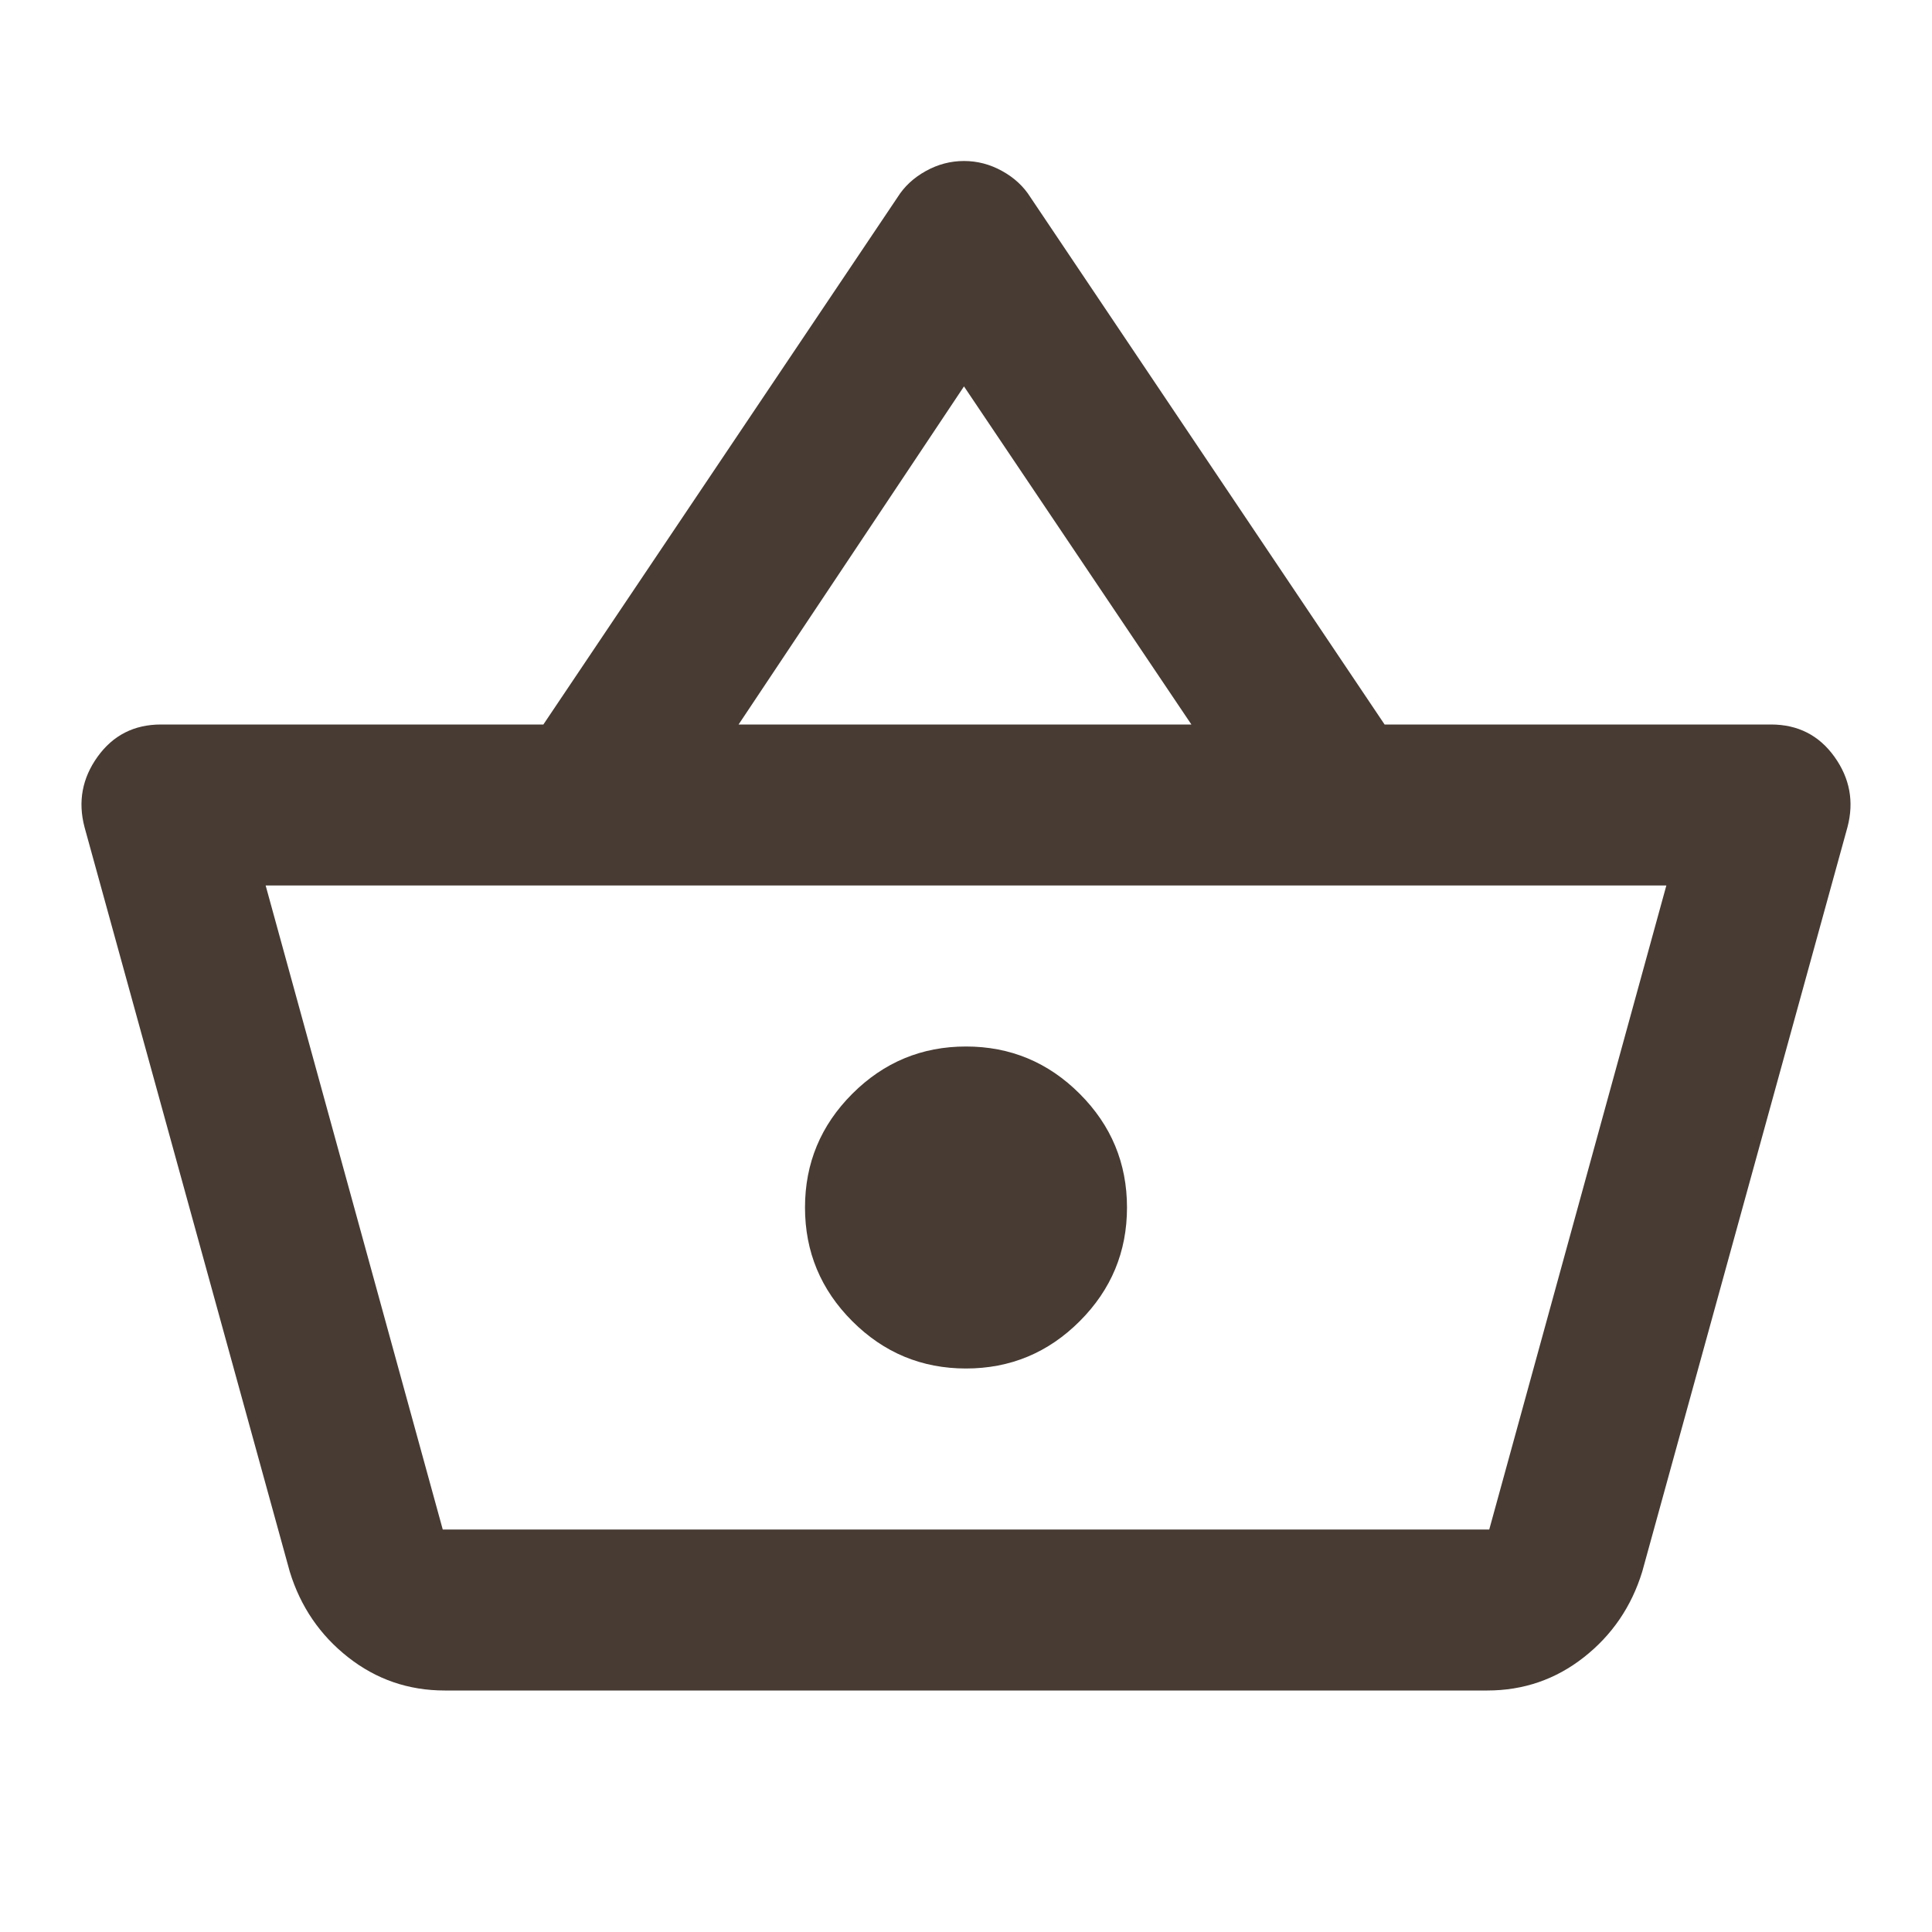
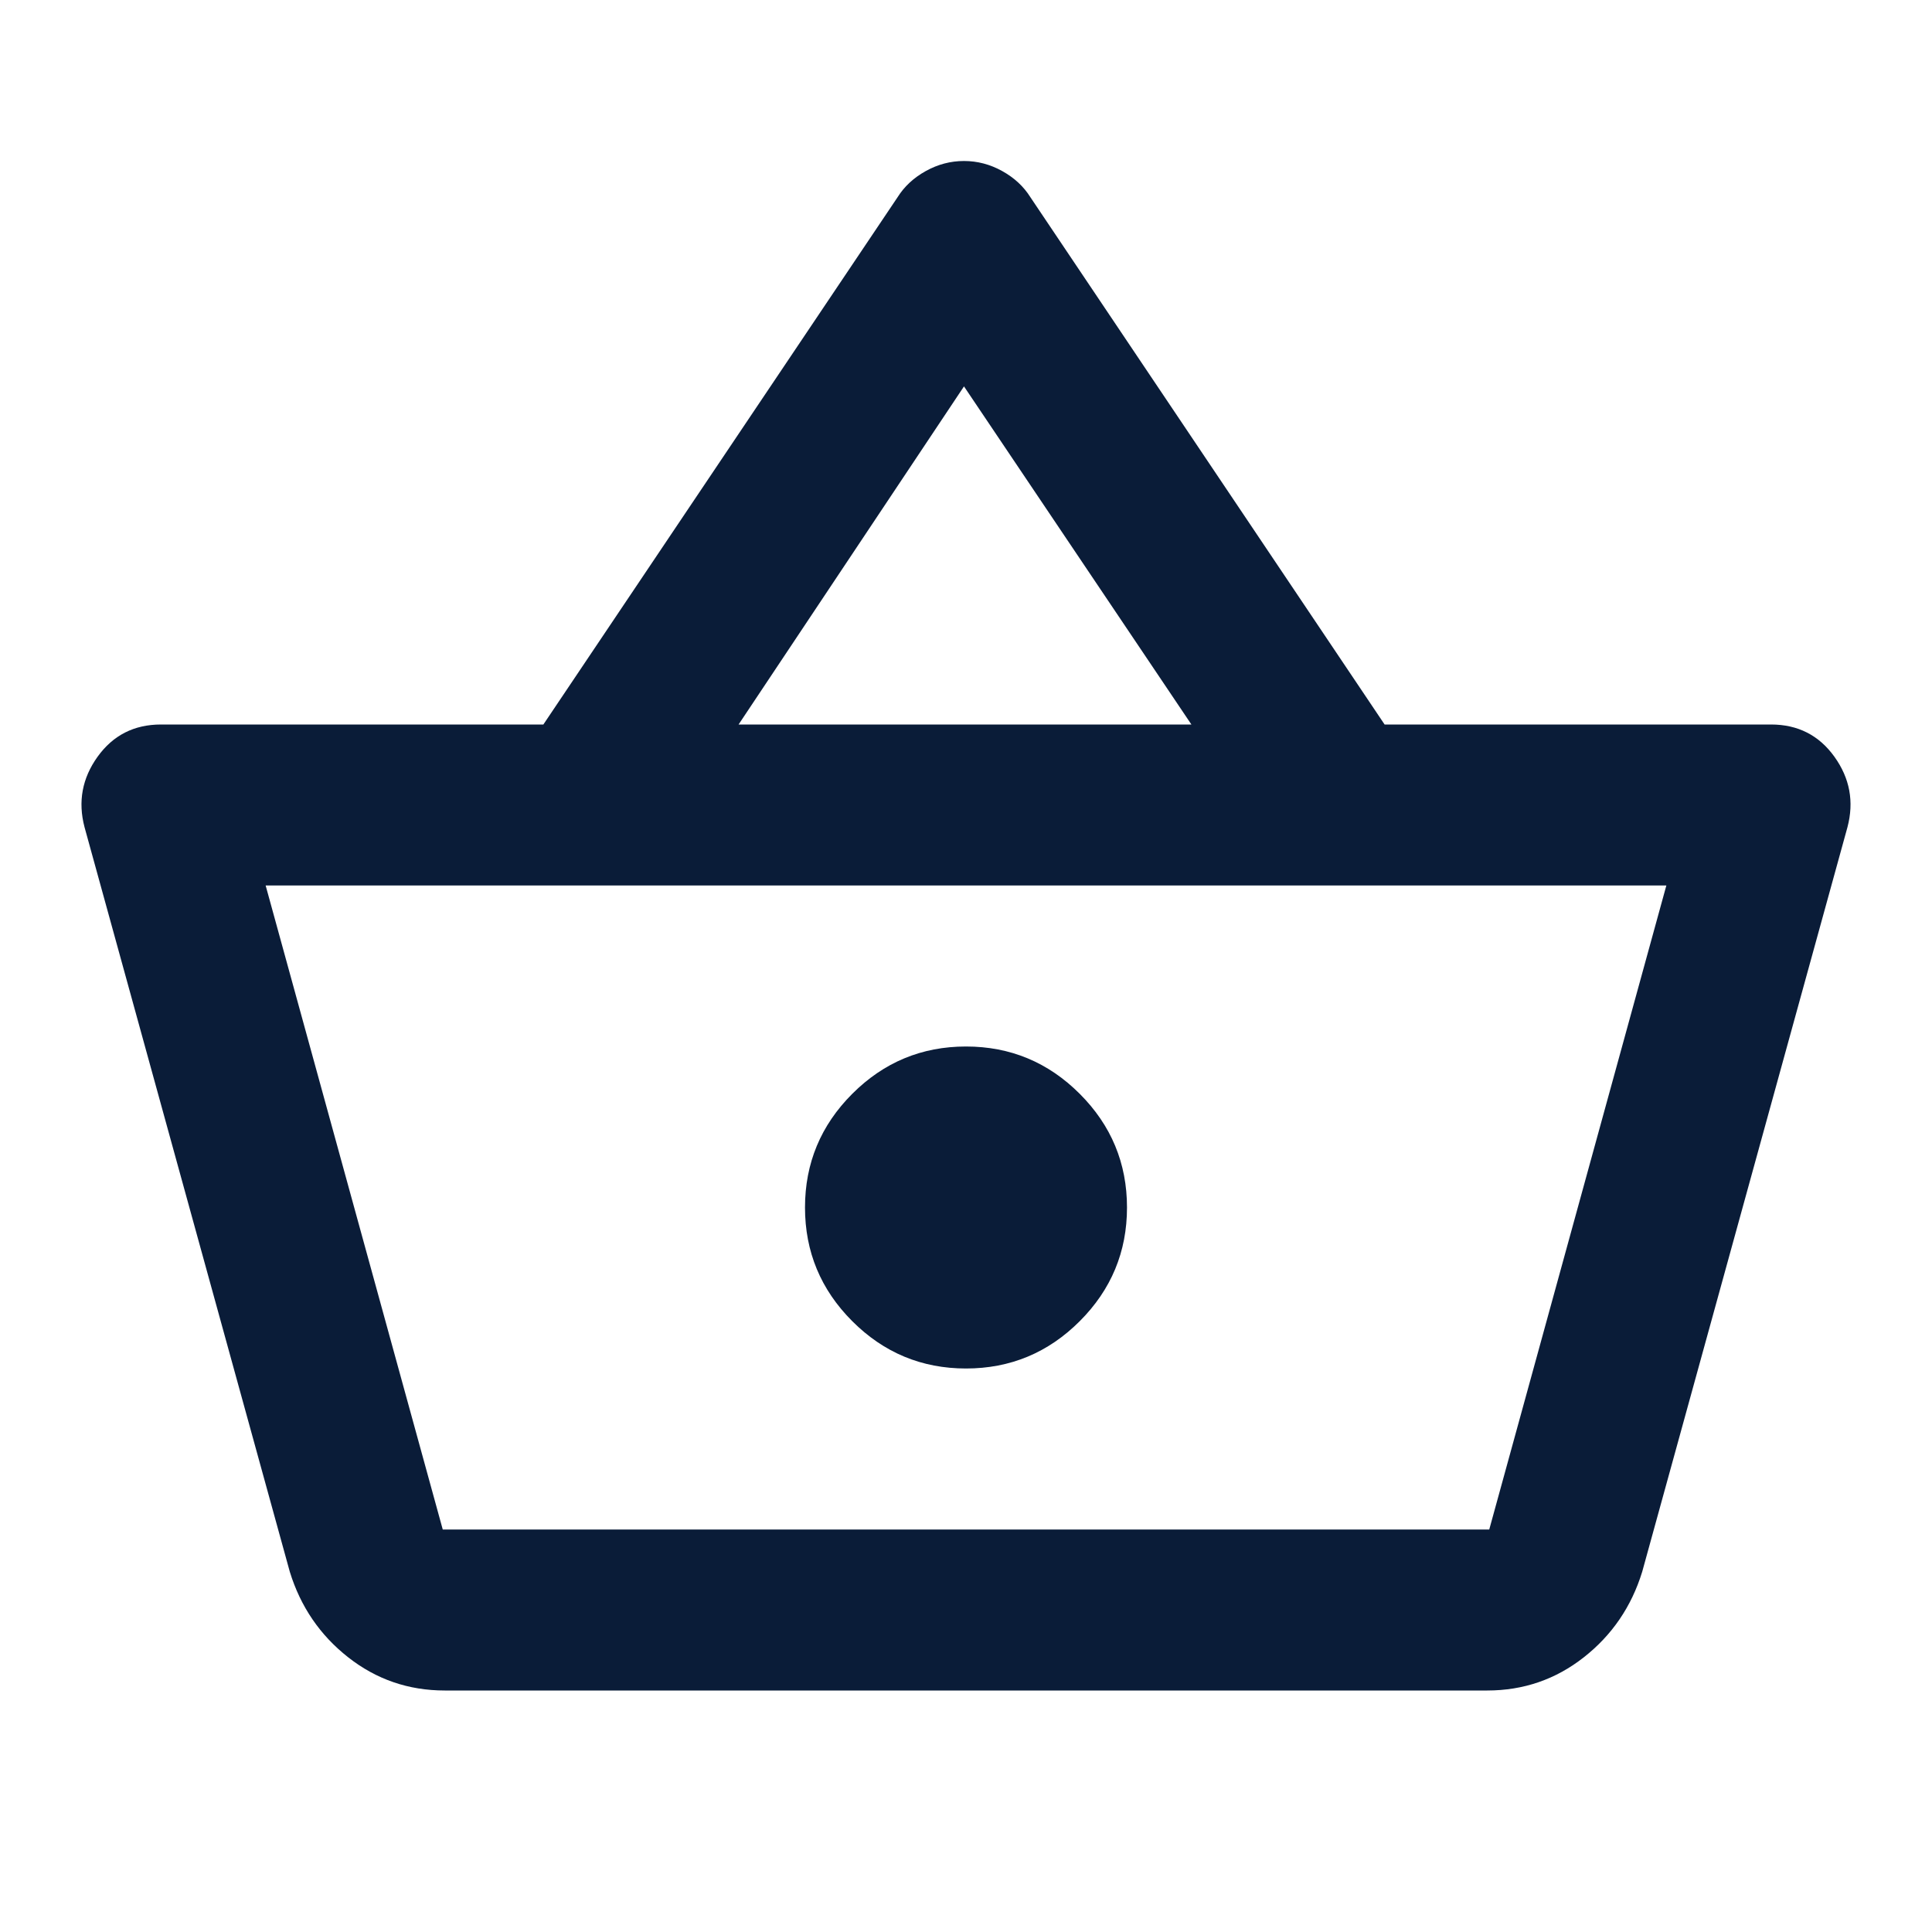
- <svg xmlns="http://www.w3.org/2000/svg" height="24px" viewBox="0 -960 960 960" width="24px" fill="#473b33">
+ <svg xmlns="http://www.w3.org/2000/svg" height="24px" viewBox="0 -960 960 960" width="24px" fill="#0a1c38">
  <path d="M221-120q-27 0-48-16.5T144-179L42-549q-5-19 6.5-35T80-600h190l176-262q5-8 14-13t19-5q10 0 19 5t14 13l176 262h192q20 0 31.5 16t6.5 35L816-179q-8 26-29 42.5T739-120H221Zm-1-80h520l88-320H132l88 320Zm260-80q33 0 56.5-23.5T560-360q0-33-23.5-56.5T480-440q-33 0-56.5 23.5T400-360q0 33 23.5 56.5T480-280ZM367-600h225L479-768 367-600Zm113 240Z" />
</svg>
